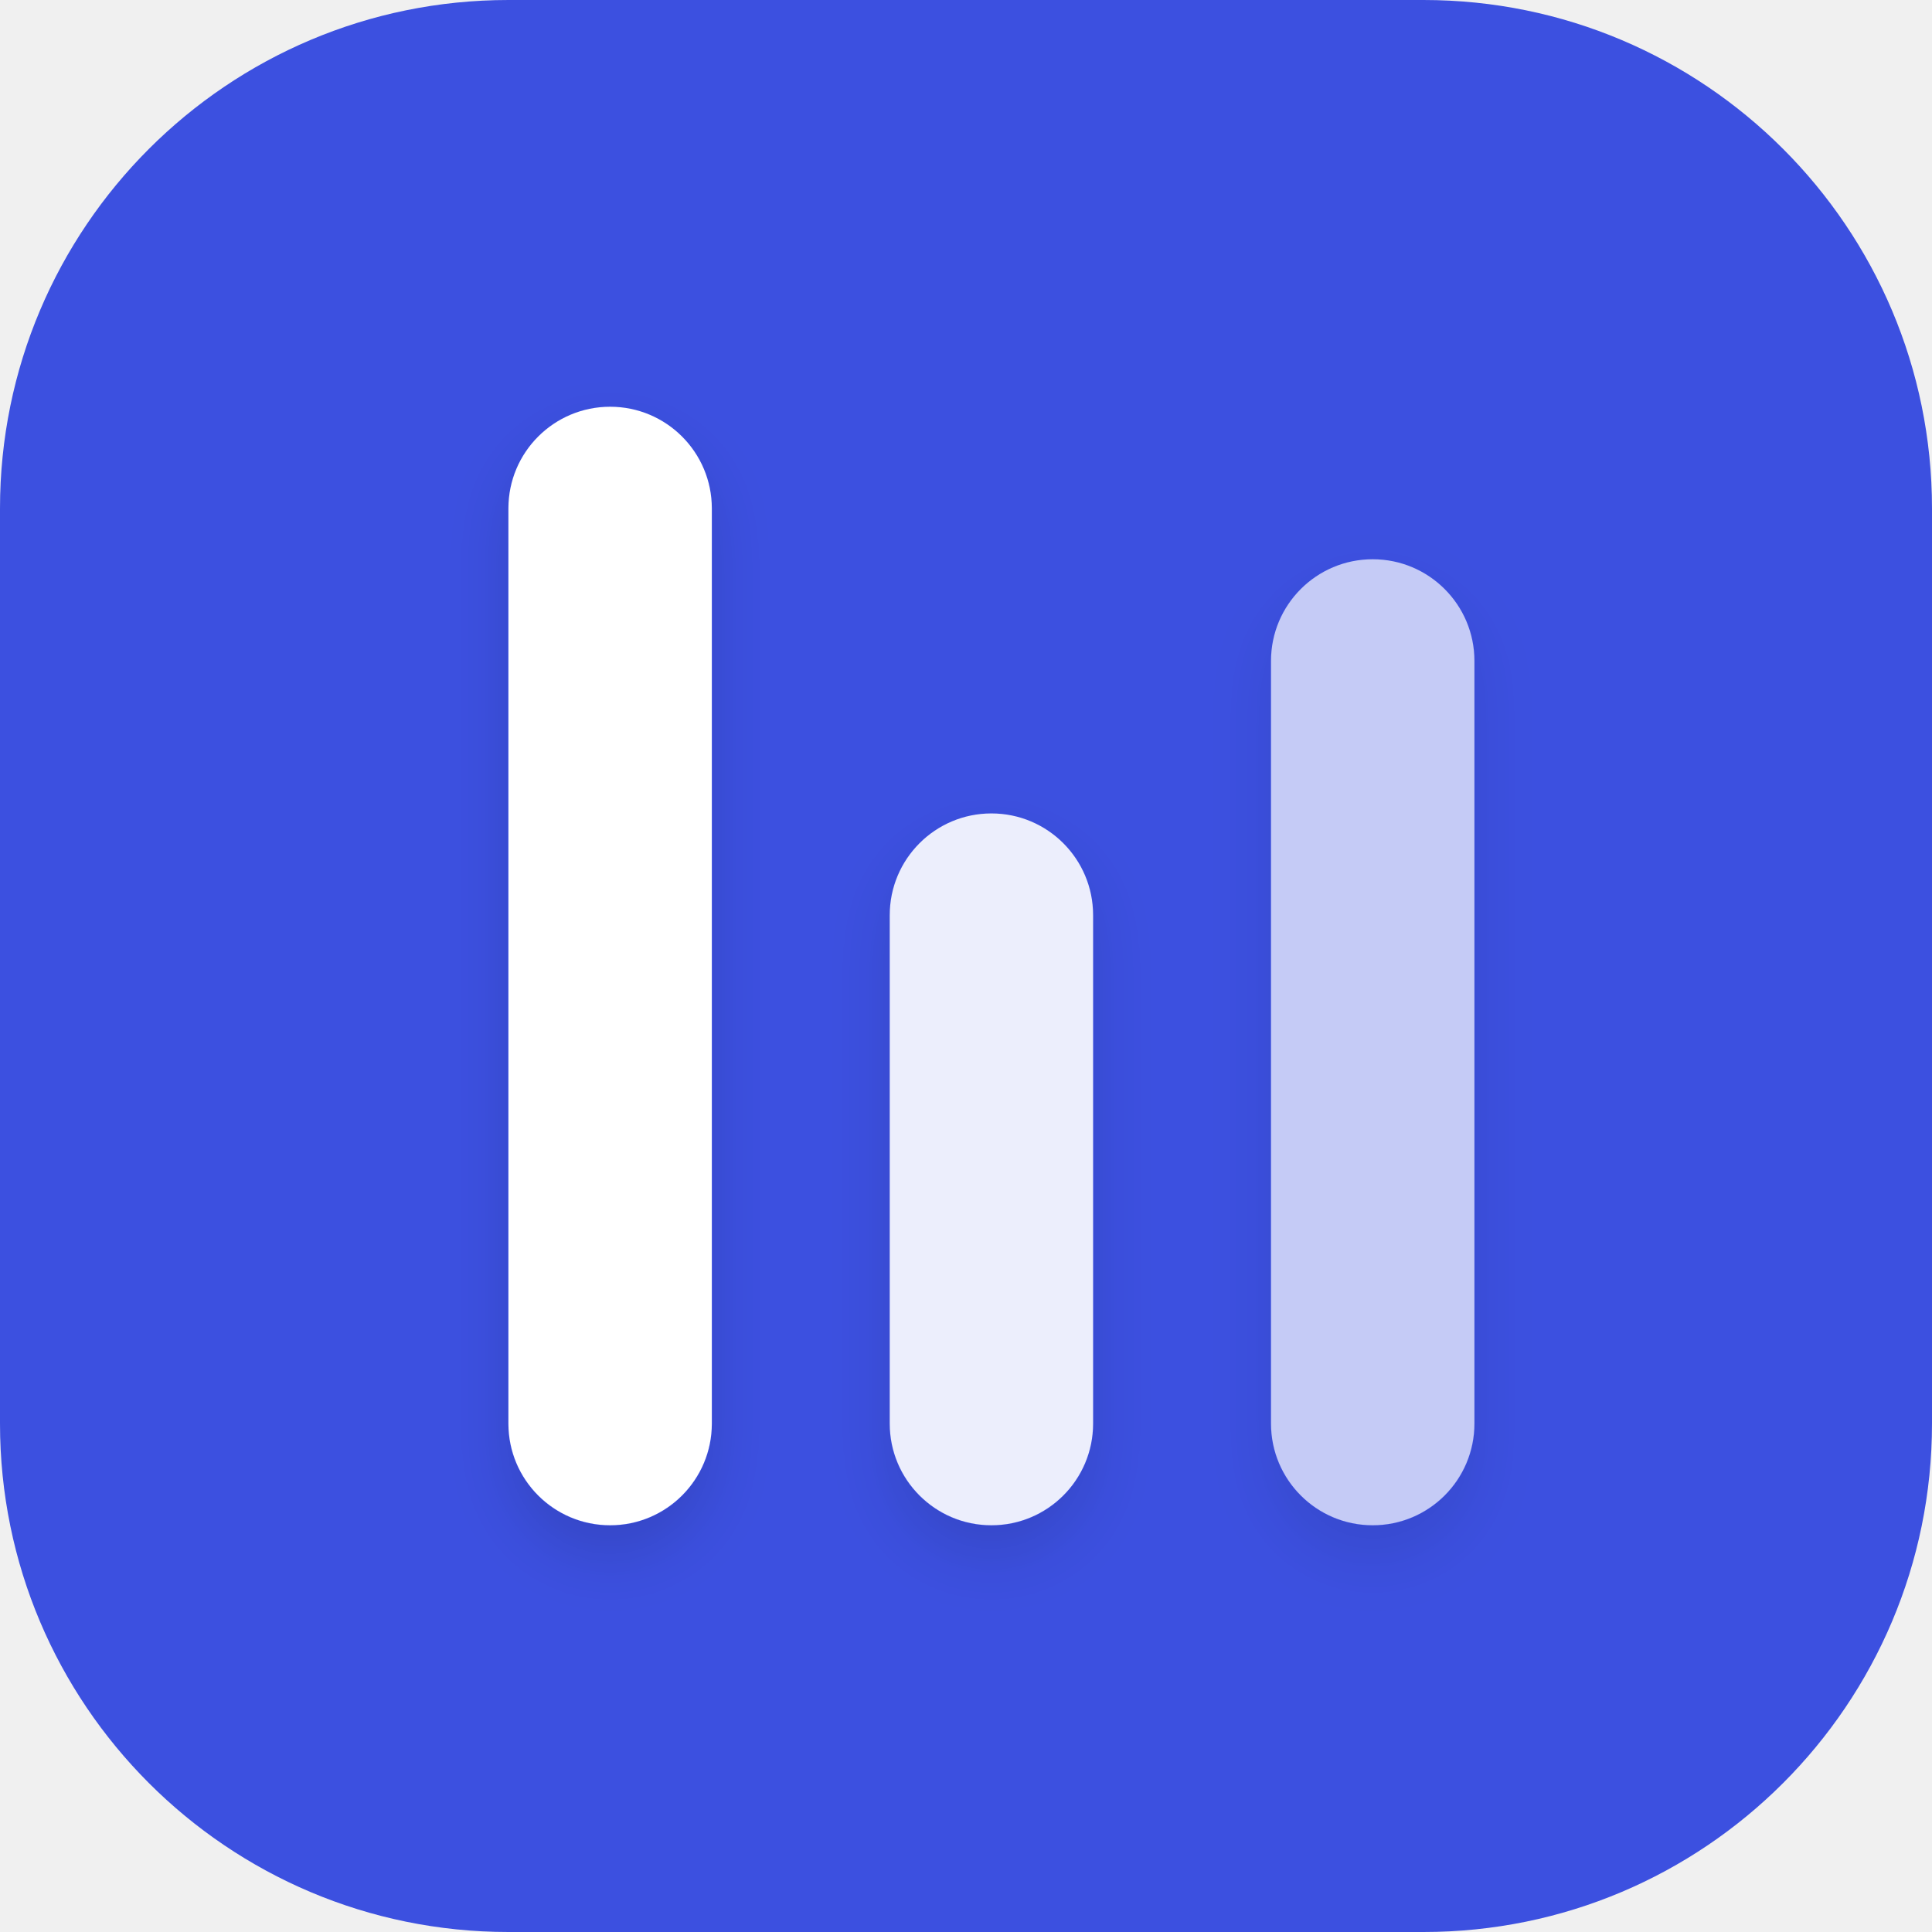
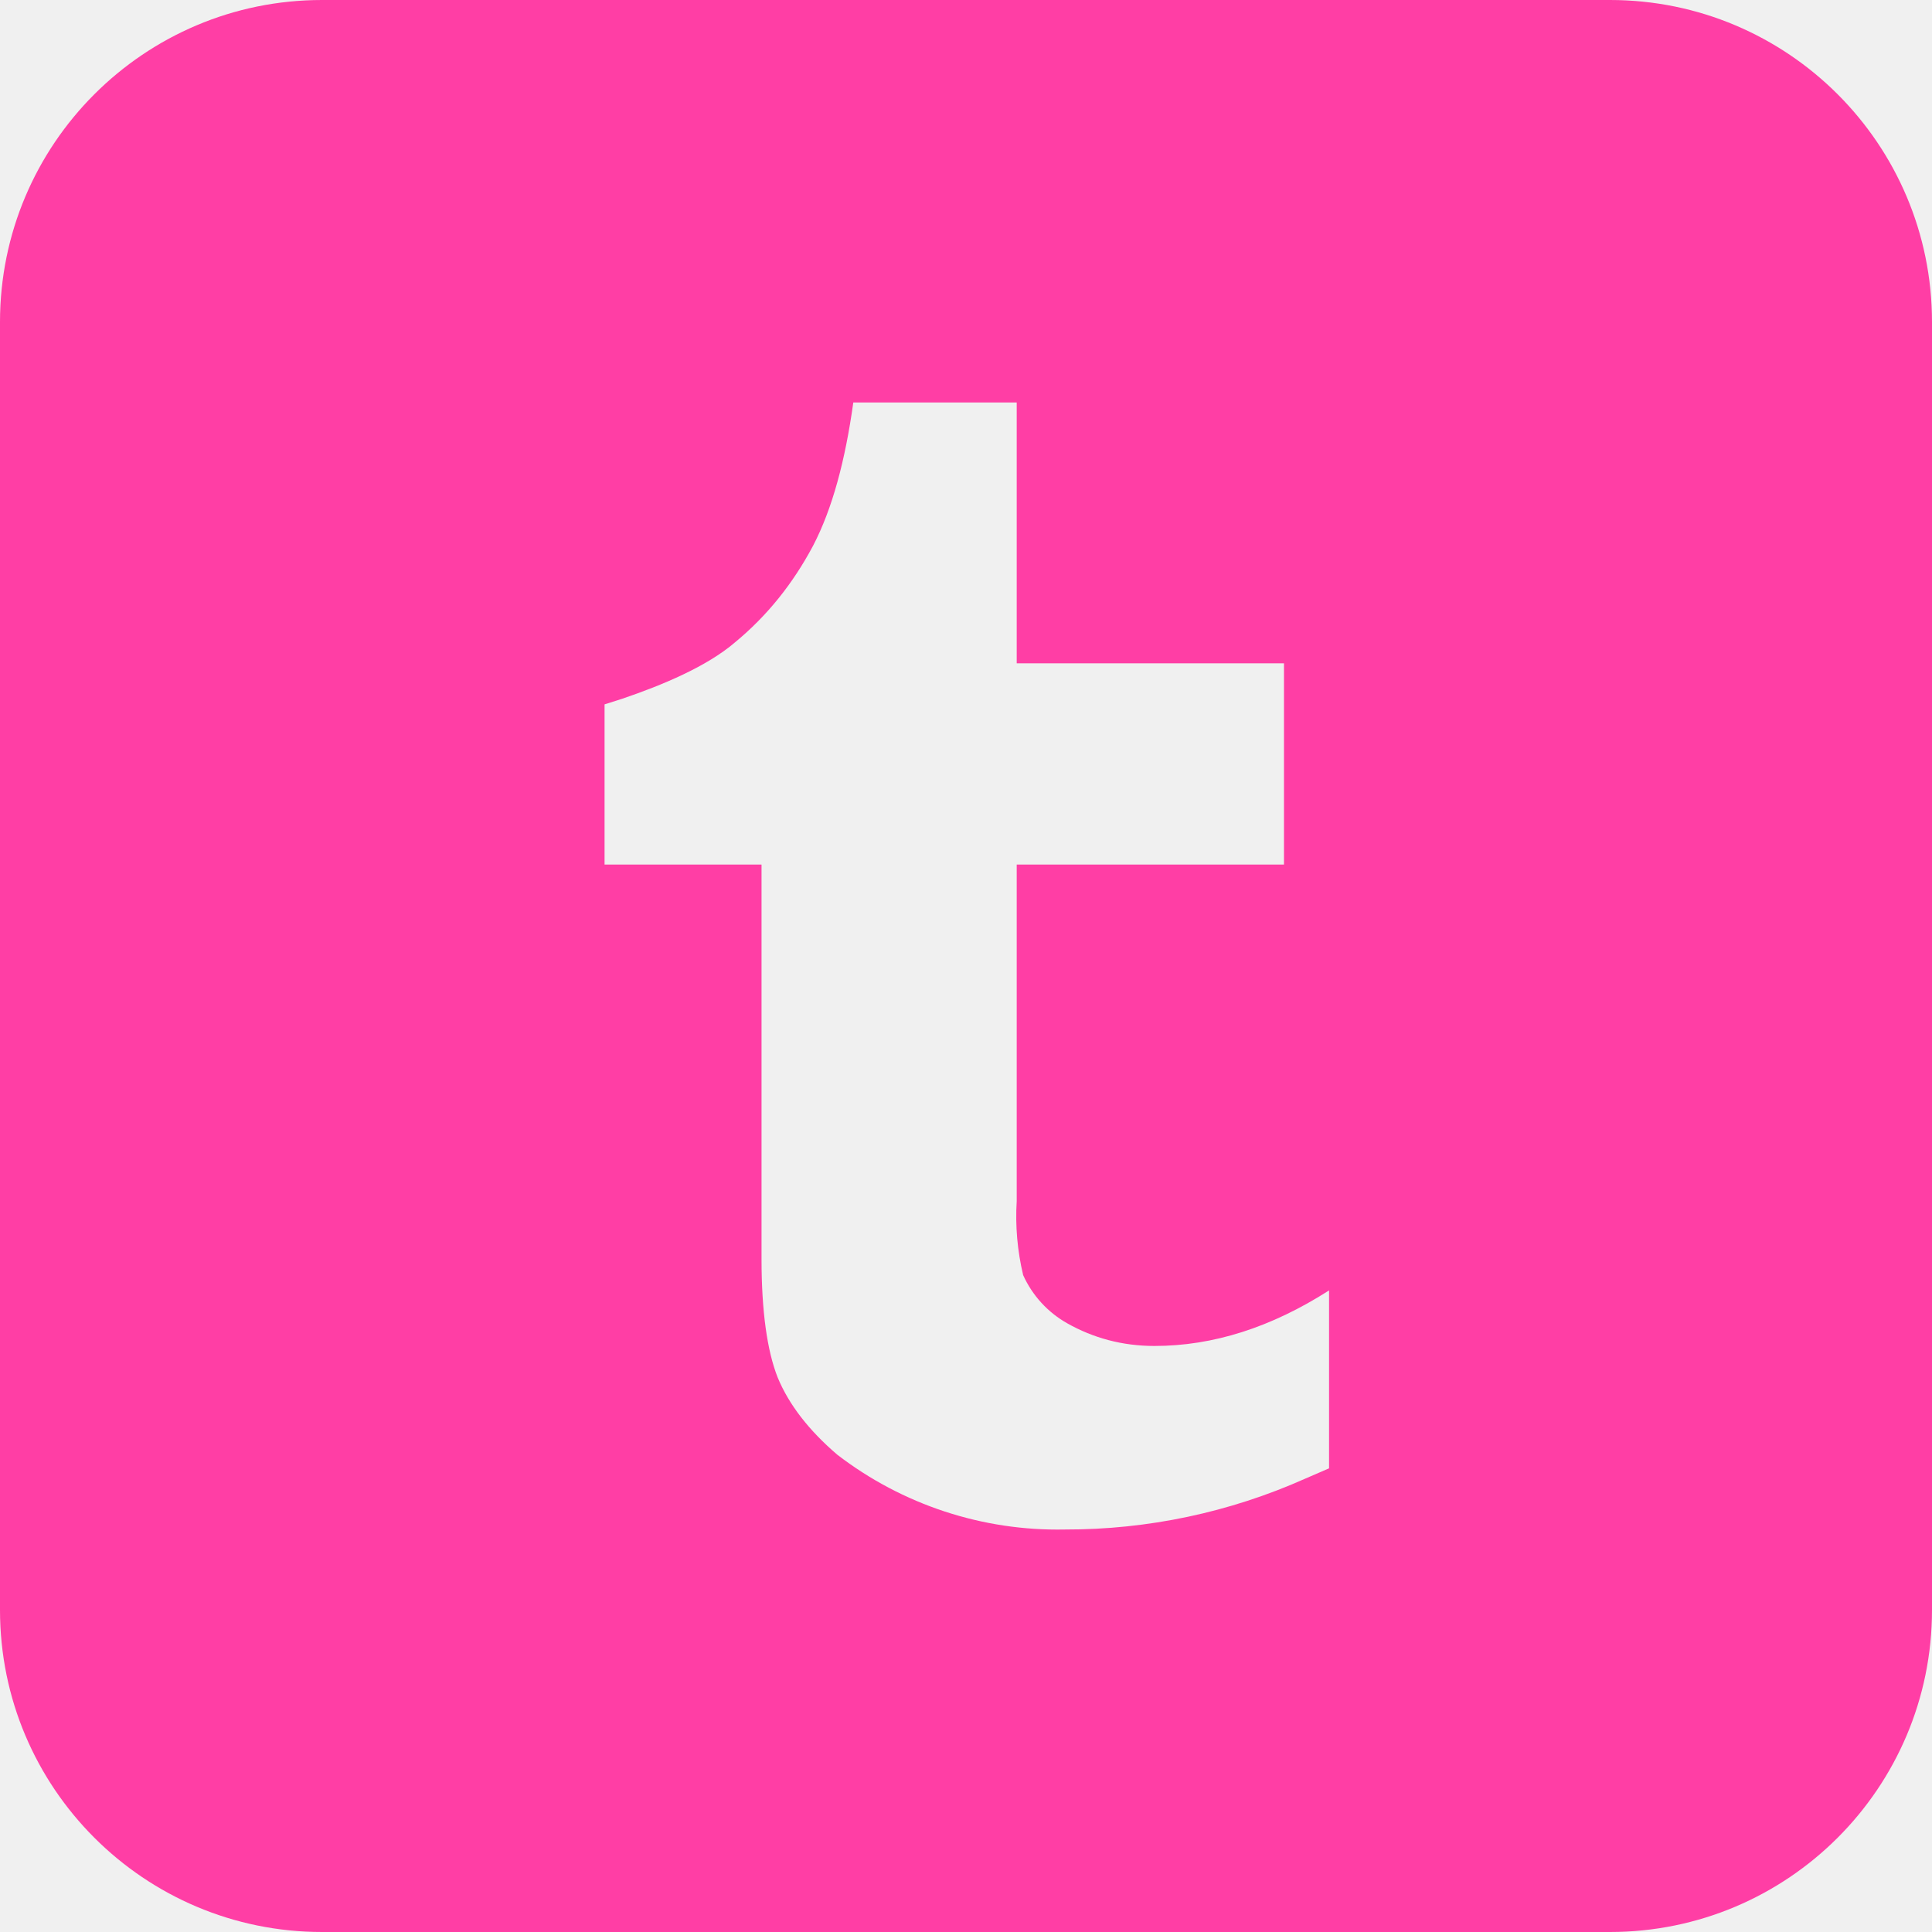
- <svg xmlns="http://www.w3.org/2000/svg" width="32" height="32" viewBox="0 0 32 32" fill="none">
-   <path d="M0 8.421C0 3.77 3.77 0 8.421 0H23.579C28.23 0 32 3.77 32 8.421V23.579C32 28.23 28.23 32 23.579 32H8.421C3.77 32 0 28.23 0 23.579V8.421Z" fill="#3C50E0" />
-   <g filter="url(#filter0_d_521_14078)">
-     <path d="M8.421 8.421C8.421 7.491 9.175 6.737 10.106 6.737V6.737C11.036 6.737 11.79 7.491 11.79 8.421V23.579C11.79 24.509 11.036 25.263 10.106 25.263V25.263C9.175 25.263 8.421 24.509 8.421 23.579V8.421Z" fill="white" />
-   </g>
-   <g opacity="0.9" filter="url(#filter1_d_521_14078)">
-     <path d="M14.737 15.158C14.737 14.227 15.491 13.473 16.421 13.473V13.473C17.351 13.473 18.105 14.227 18.105 15.158V23.579C18.105 24.509 17.351 25.263 16.421 25.263V25.263C15.491 25.263 14.737 24.509 14.737 23.579V15.158Z" fill="white" />
-   </g>
-   <g opacity="0.7" filter="url(#filter2_d_521_14078)">
-     <path d="M21.052 10.947C21.052 10.017 21.806 9.263 22.736 9.263V9.263C23.667 9.263 24.421 10.017 24.421 10.947V23.578C24.421 24.509 23.667 25.263 22.736 25.263V25.263C21.806 25.263 21.052 24.509 21.052 23.578V10.947Z" fill="white" />
-   </g>
-   <defs>
-     <filter id="filter0_d_521_14078" x="7.421" y="6.237" width="5.369" height="20.526" filterUnits="userSpaceOnUse" color-interpolation-filters="sRGB">
-       <feFlood flood-opacity="0" result="BackgroundImageFix" />
-       <feColorMatrix in="SourceAlpha" type="matrix" values="0 0 0 0 0 0 0 0 0 0 0 0 0 0 0 0 0 0 127 0" result="hardAlpha" />
-       <feOffset dy="0.5" />
-       <feGaussianBlur stdDeviation="0.5" />
-       <feComposite in2="hardAlpha" operator="out" />
-       <feColorMatrix type="matrix" values="0 0 0 0 0 0 0 0 0 0 0 0 0 0 0 0 0 0 0.12 0" />
-       <feBlend mode="normal" in2="BackgroundImageFix" result="effect1_dropShadow_521_14078" />
-       <feBlend mode="normal" in="SourceGraphic" in2="effect1_dropShadow_521_14078" result="shape" />
-     </filter>
-     <filter id="filter1_d_521_14078" x="13.737" y="12.973" width="5.369" height="13.79" filterUnits="userSpaceOnUse" color-interpolation-filters="sRGB">
-       <feFlood flood-opacity="0" result="BackgroundImageFix" />
-       <feColorMatrix in="SourceAlpha" type="matrix" values="0 0 0 0 0 0 0 0 0 0 0 0 0 0 0 0 0 0 127 0" result="hardAlpha" />
-       <feOffset dy="0.5" />
-       <feGaussianBlur stdDeviation="0.5" />
-       <feComposite in2="hardAlpha" operator="out" />
-       <feColorMatrix type="matrix" values="0 0 0 0 0 0 0 0 0 0 0 0 0 0 0 0 0 0 0.12 0" />
-       <feBlend mode="normal" in2="BackgroundImageFix" result="effect1_dropShadow_521_14078" />
-       <feBlend mode="normal" in="SourceGraphic" in2="effect1_dropShadow_521_14078" result="shape" />
-     </filter>
-     <filter id="filter2_d_521_14078" x="20.052" y="8.763" width="5.369" height="18" filterUnits="userSpaceOnUse" color-interpolation-filters="sRGB">
-       <feFlood flood-opacity="0" result="BackgroundImageFix" />
-       <feColorMatrix in="SourceAlpha" type="matrix" values="0 0 0 0 0 0 0 0 0 0 0 0 0 0 0 0 0 0 127 0" result="hardAlpha" />
-       <feOffset dy="0.5" />
-       <feGaussianBlur stdDeviation="0.5" />
-       <feComposite in2="hardAlpha" operator="out" />
-       <feColorMatrix type="matrix" values="0 0 0 0 0 0 0 0 0 0 0 0 0 0 0 0 0 0 0.12 0" />
-       <feBlend mode="normal" in2="BackgroundImageFix" result="effect1_dropShadow_521_14078" />
-       <feBlend mode="normal" in="SourceGraphic" in2="effect1_dropShadow_521_14078" result="shape" />
-     </filter>
-   </defs>
+ <svg xmlns="http://www.w3.org/2000/svg" width="40" height="40" viewBox="0 0 24 24" fill="#ff3ea5">
+   <path d="M20 0a4 4 0 0 1 4 4v16a4 4 0 0 1-4 4H4a4 4 0 0 1-4-4V4a4 4 0 0 1 4-4h16zm-7.38 5H10.6c-.1.72-.26 1.32-.5 1.78-.25.47-.57.87-.97 1.2-.35.3-.9.53-1.4.7l-.22.07v1.99h1.95v4.9c0 .65.07 1.14.2 1.47.14.34.39.66.74.96a4.49 4.49 0 0 0 2.83.93 7.28 7.28 0 0 0 2.98-.63l.3-.13v-2.21c-.72.46-1.44.69-2.17.69-.4 0-.76-.1-1.08-.28a1.3 1.3 0 0 1-.55-.6 3.14 3.14 0 0 1-.08-.92v-4.18h3.32v-2.5h-3.32V5z" />
</svg>
